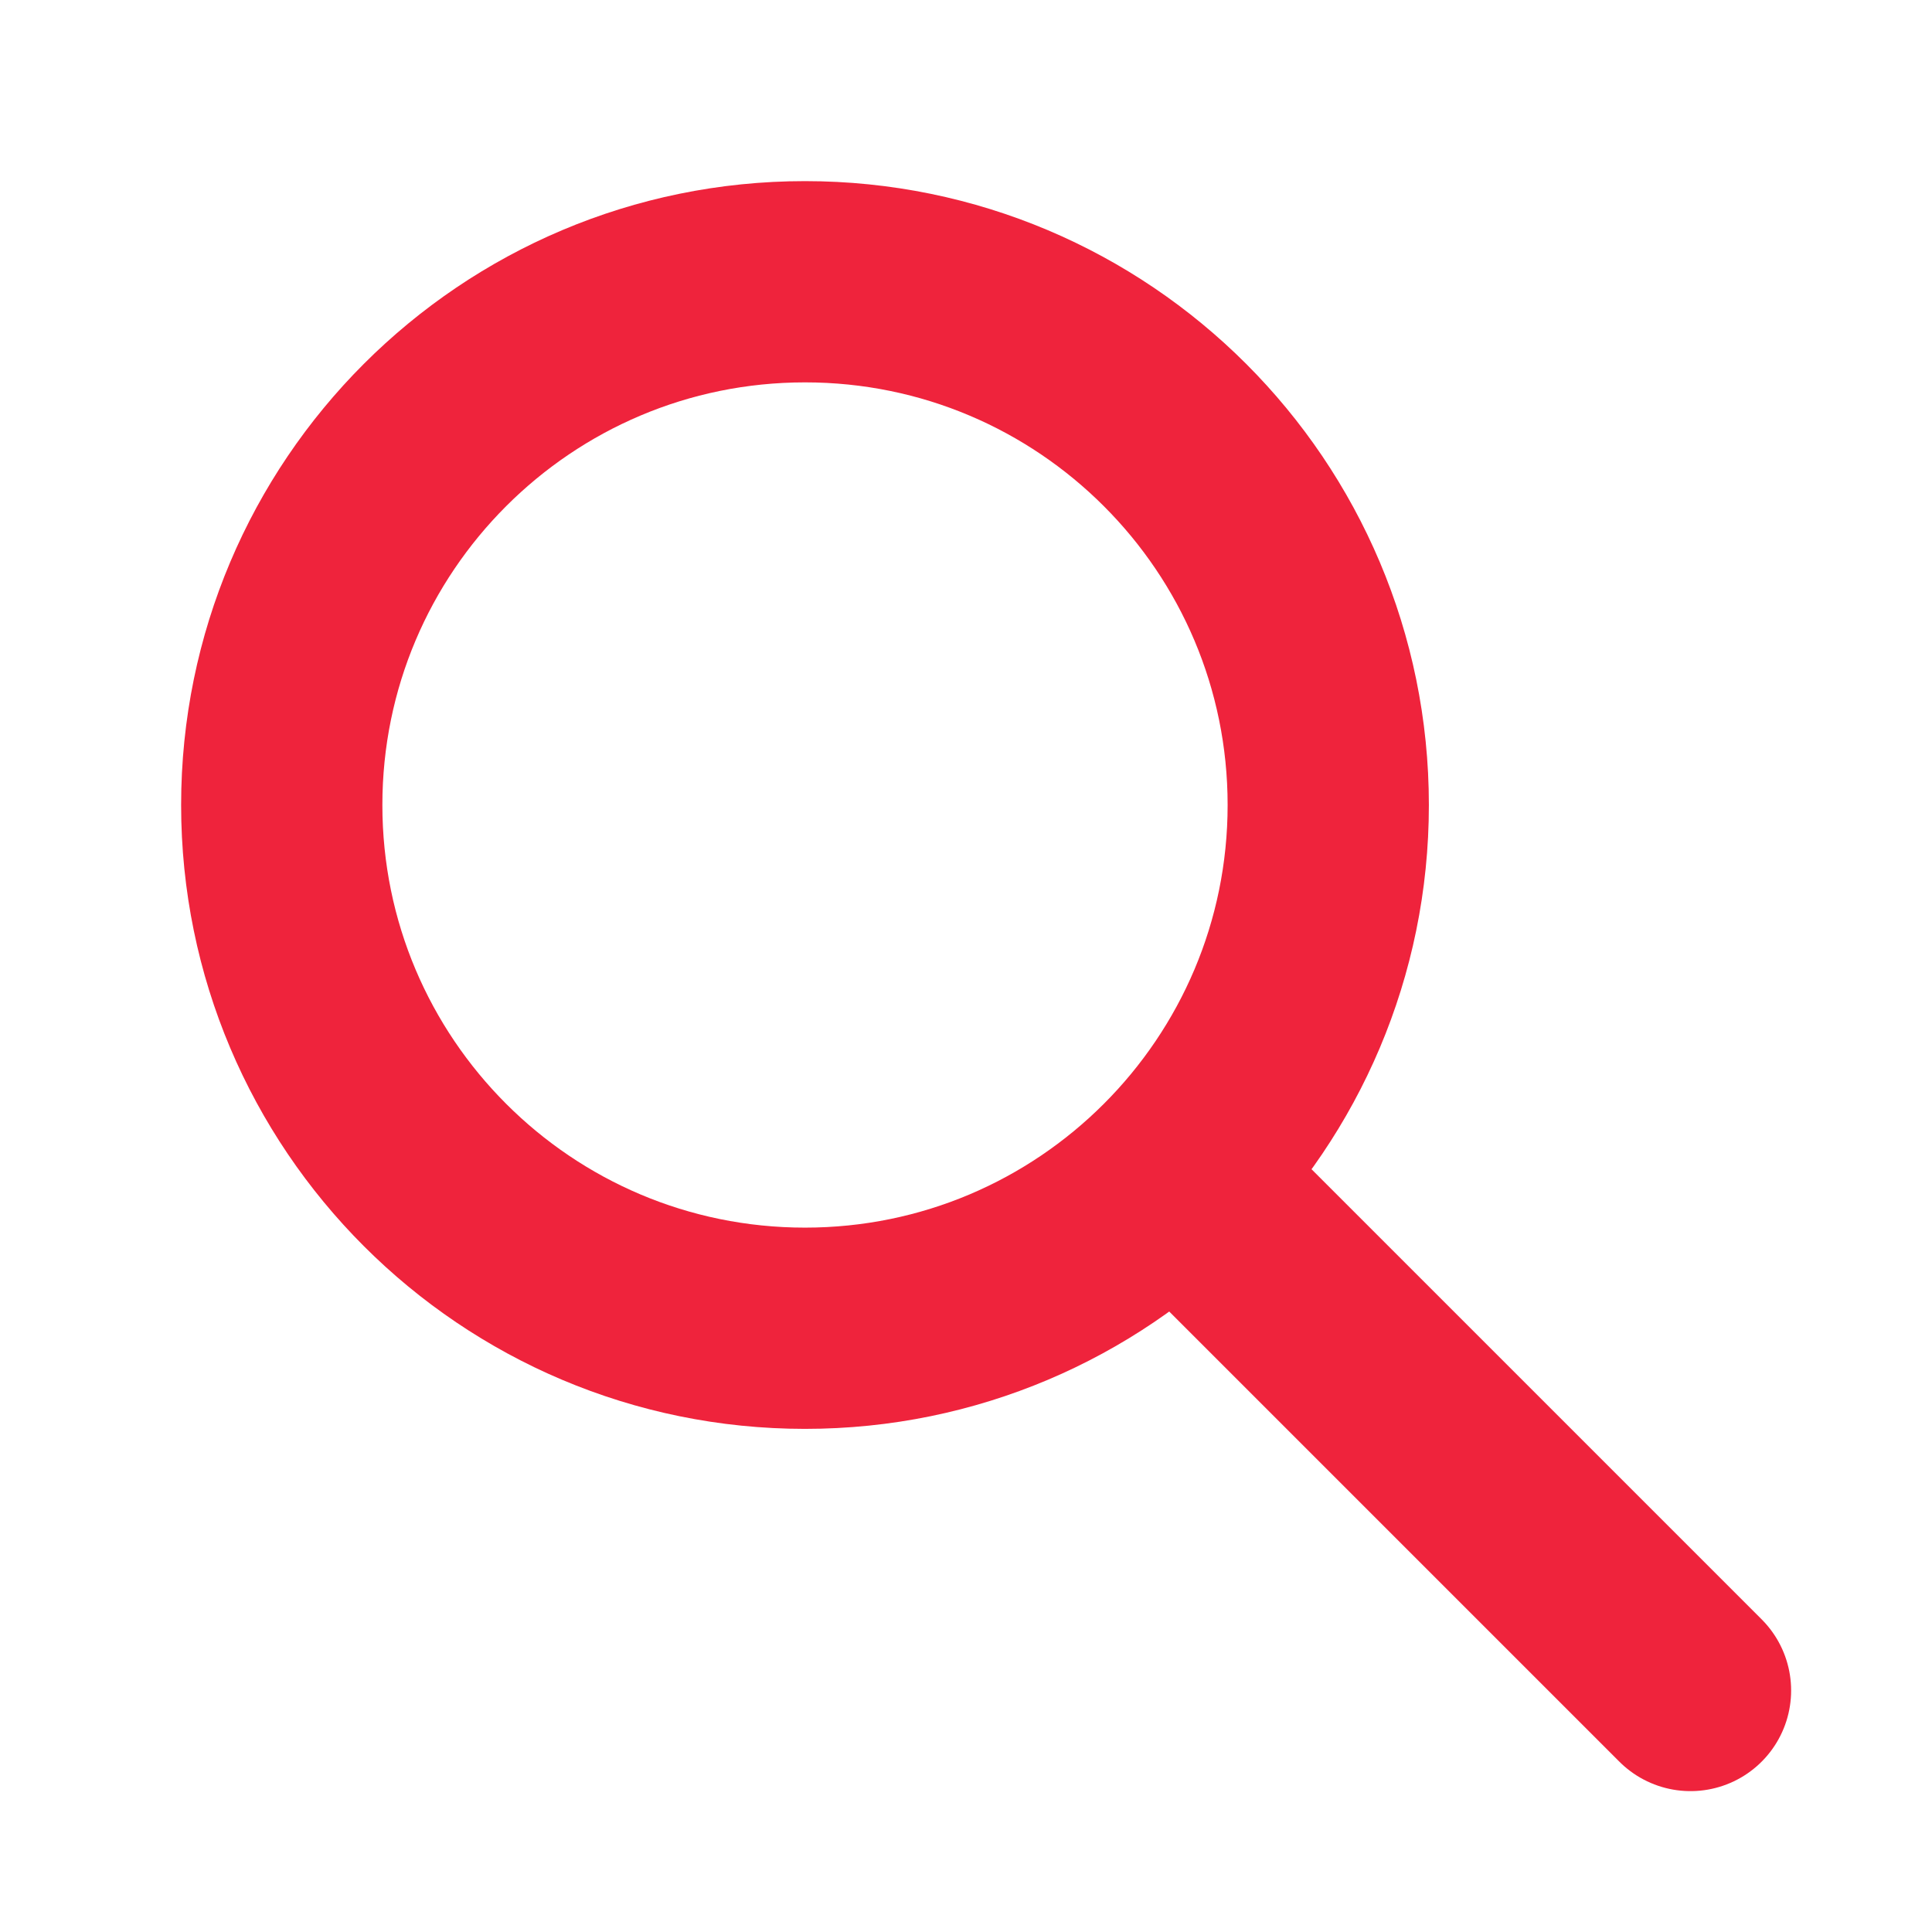
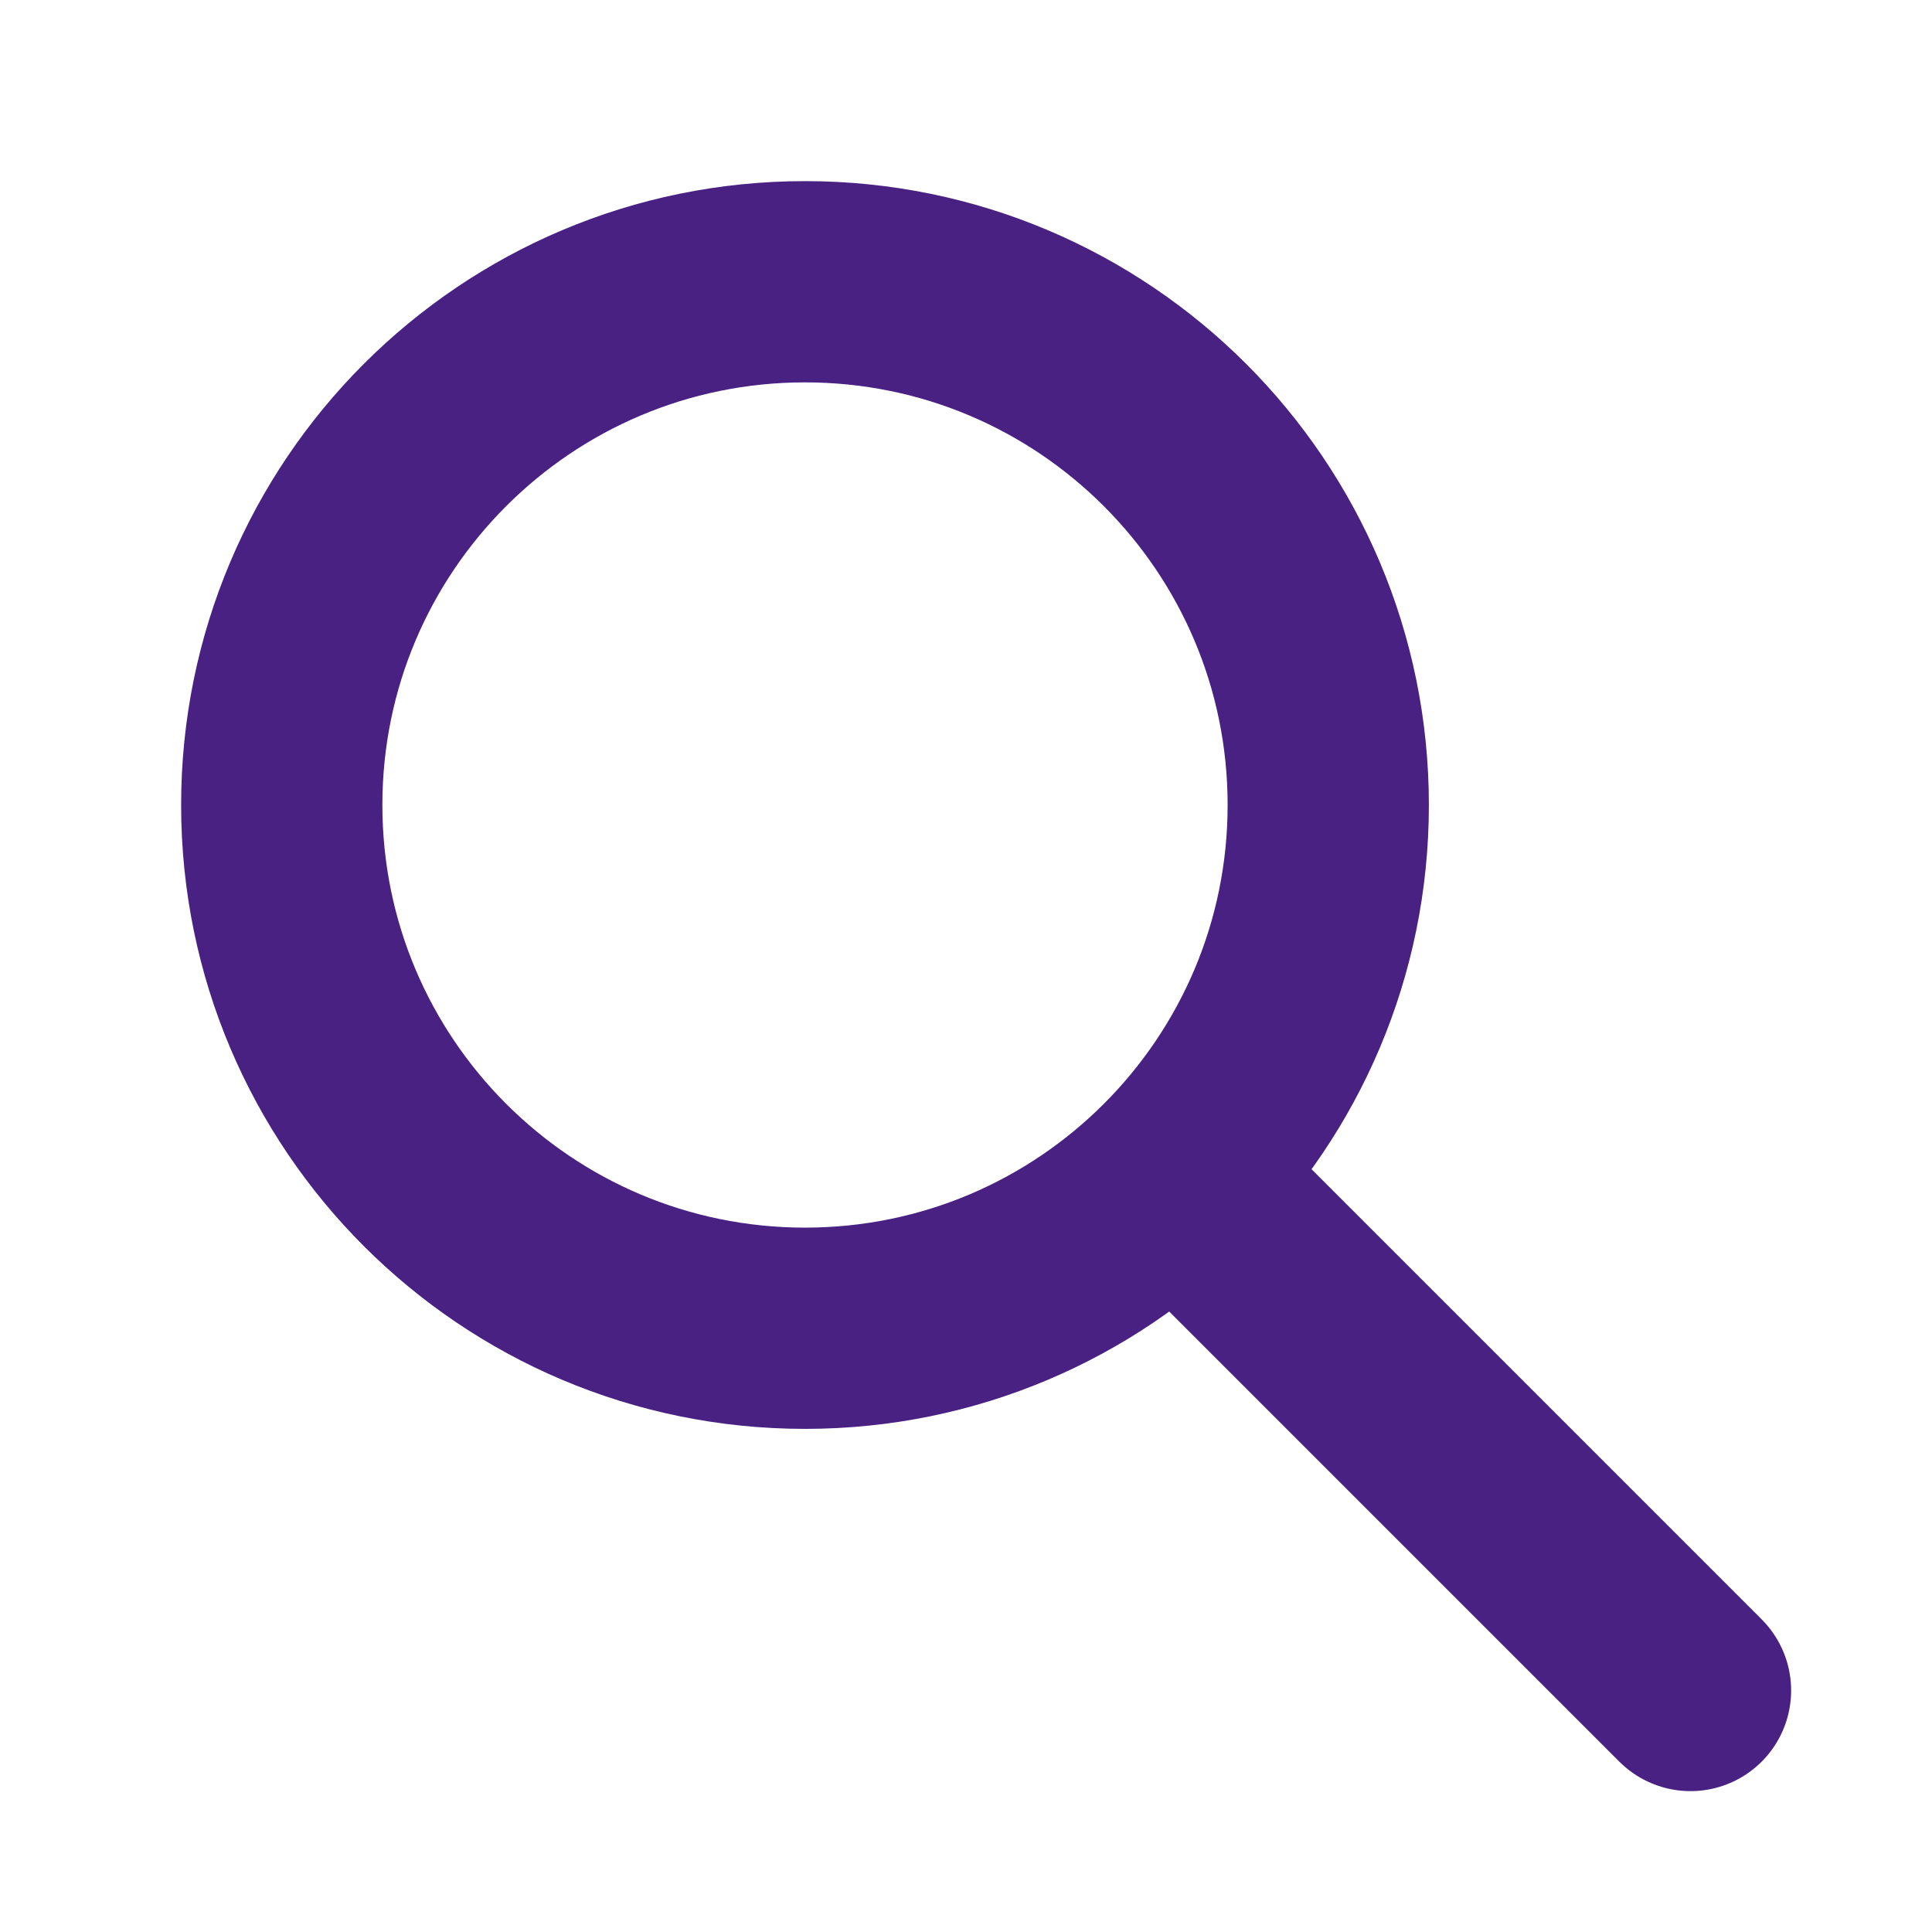
<svg xmlns="http://www.w3.org/2000/svg" width="24" height="24" fill="none" viewBox="0 0 24 24">
-   <circle cx="10" cy="10" r="6.5" stroke="#ef233c" stroke-width="2.5" />
-   <path stroke="#ef233c" stroke-linecap="round" stroke-width="2.5" d="m15 15 6 6" />
+   <circle cx="10" cy="10" r="6.5" stroke="#482182" stroke-width="2.5" />
+   <path stroke="#482182" stroke-linecap="round" stroke-width="2.5" d="m15 15 6 6" />
</svg>
